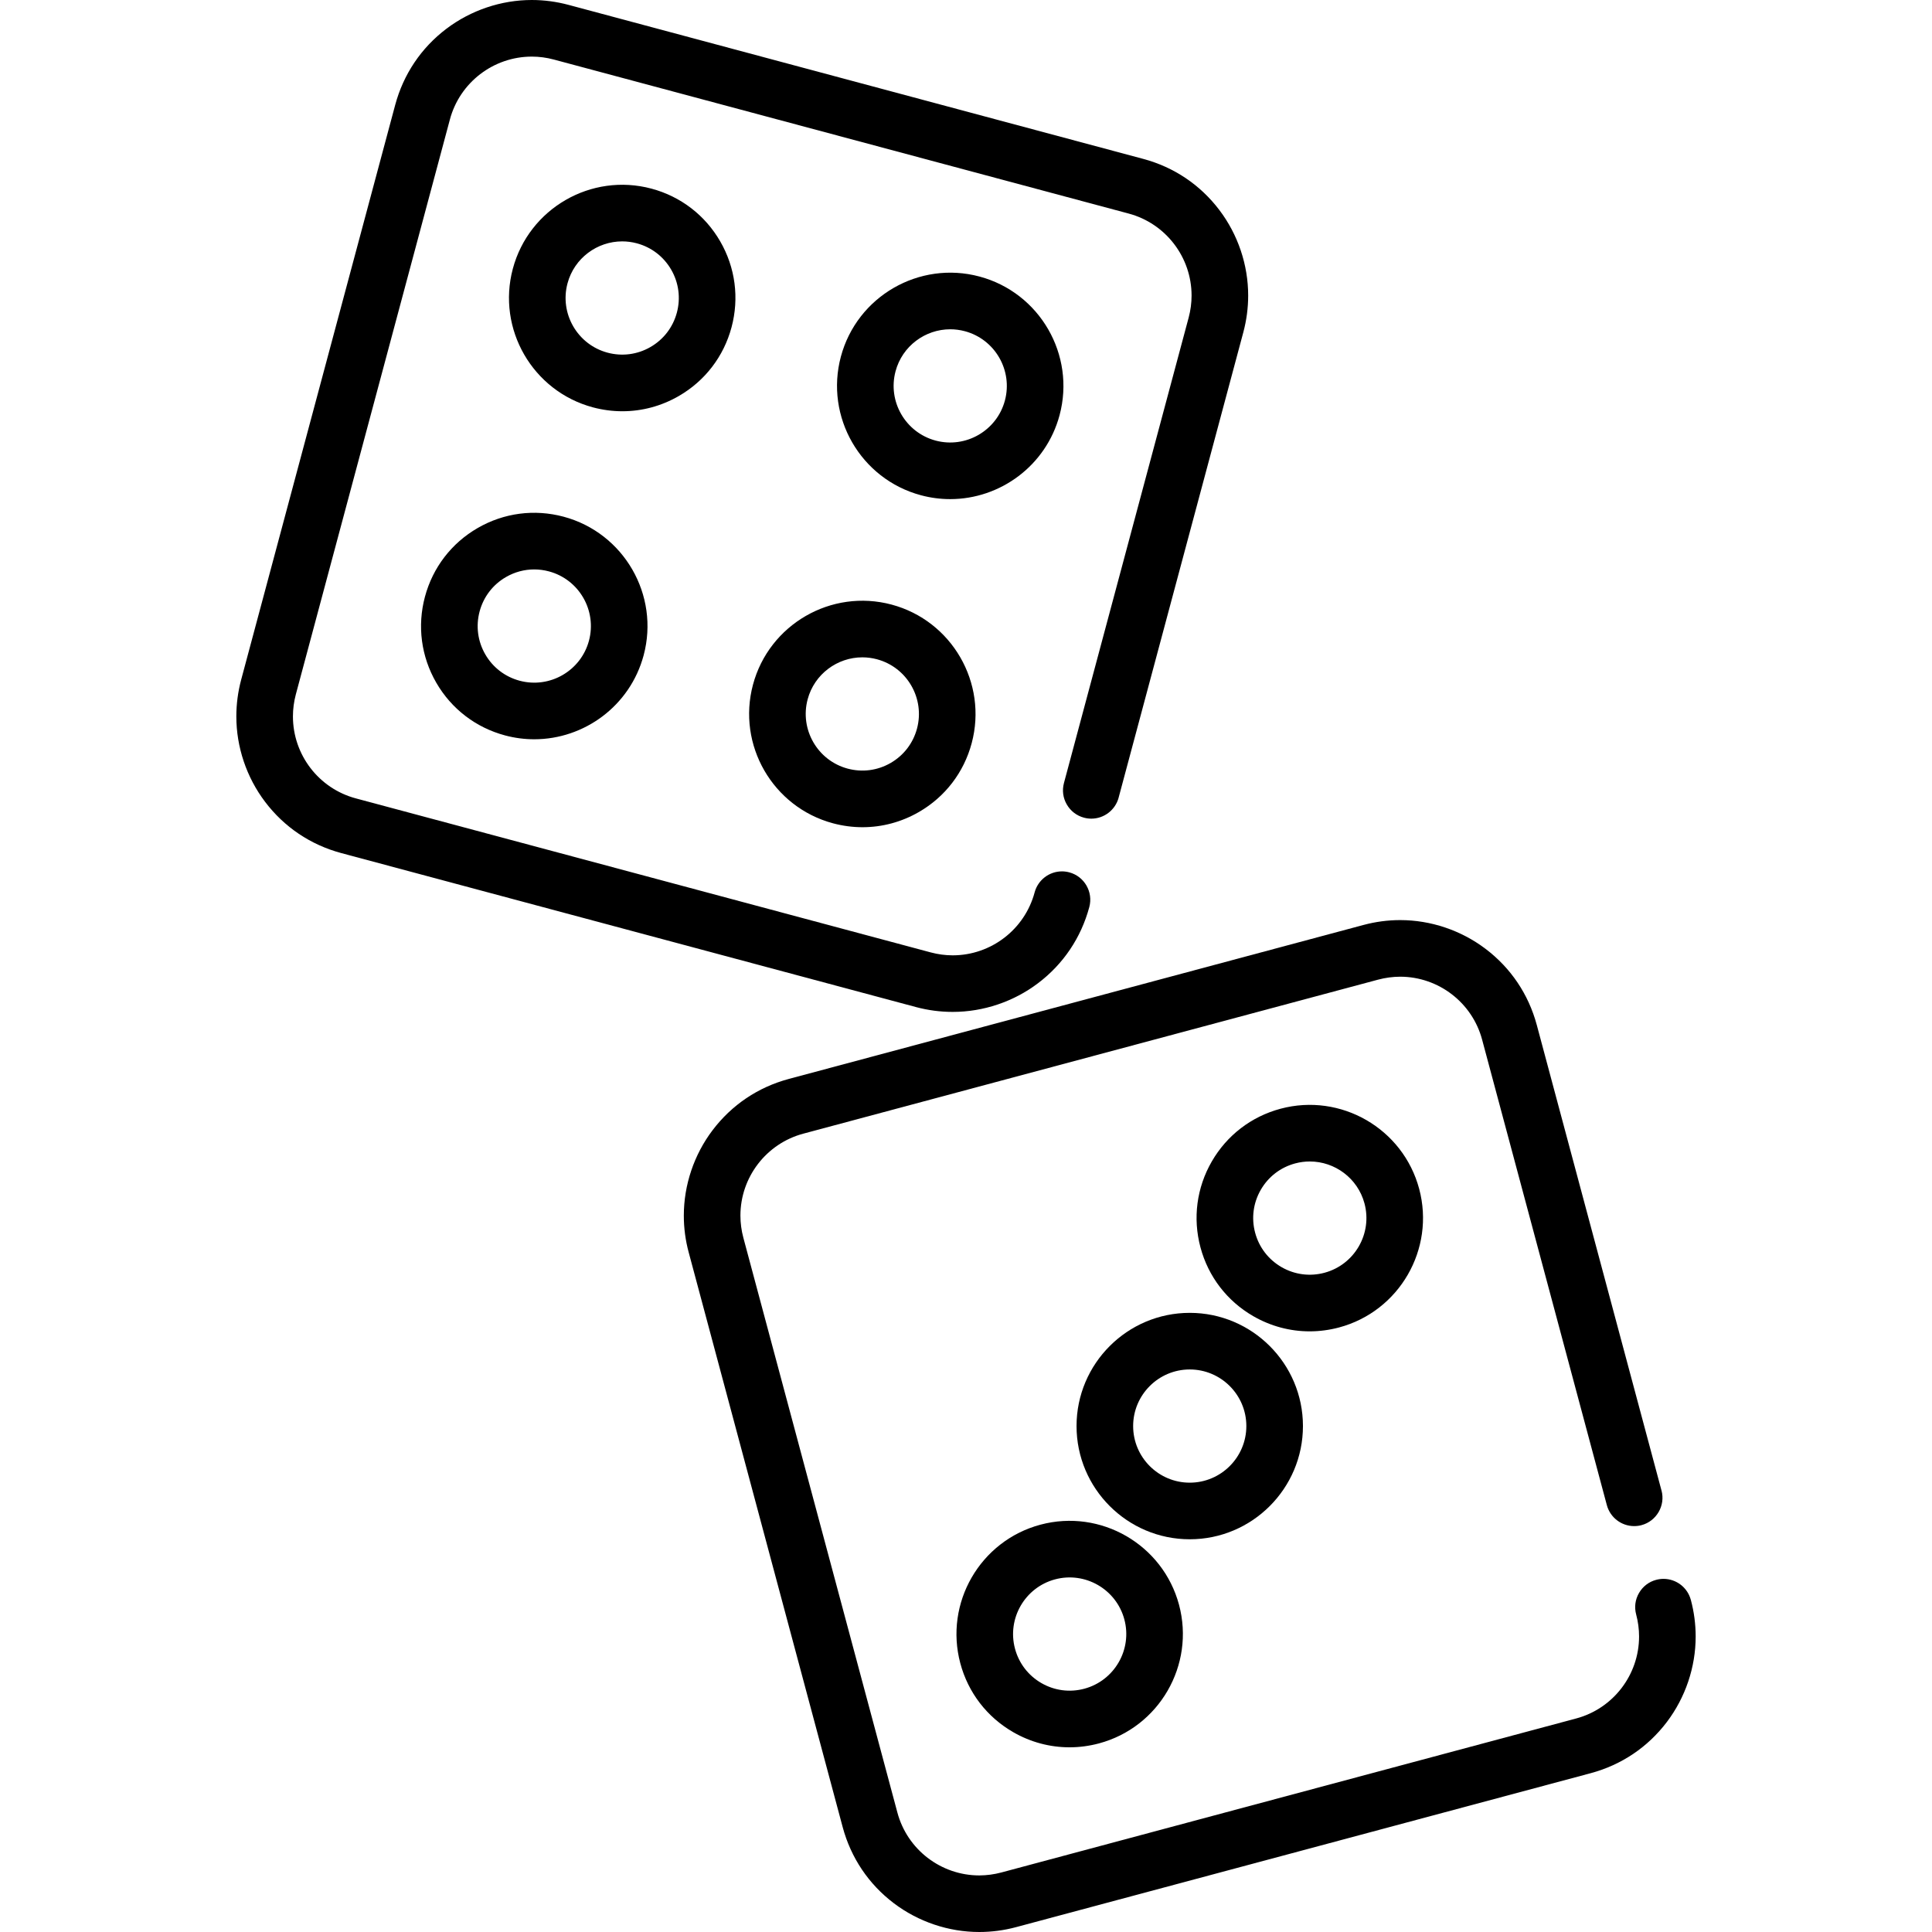
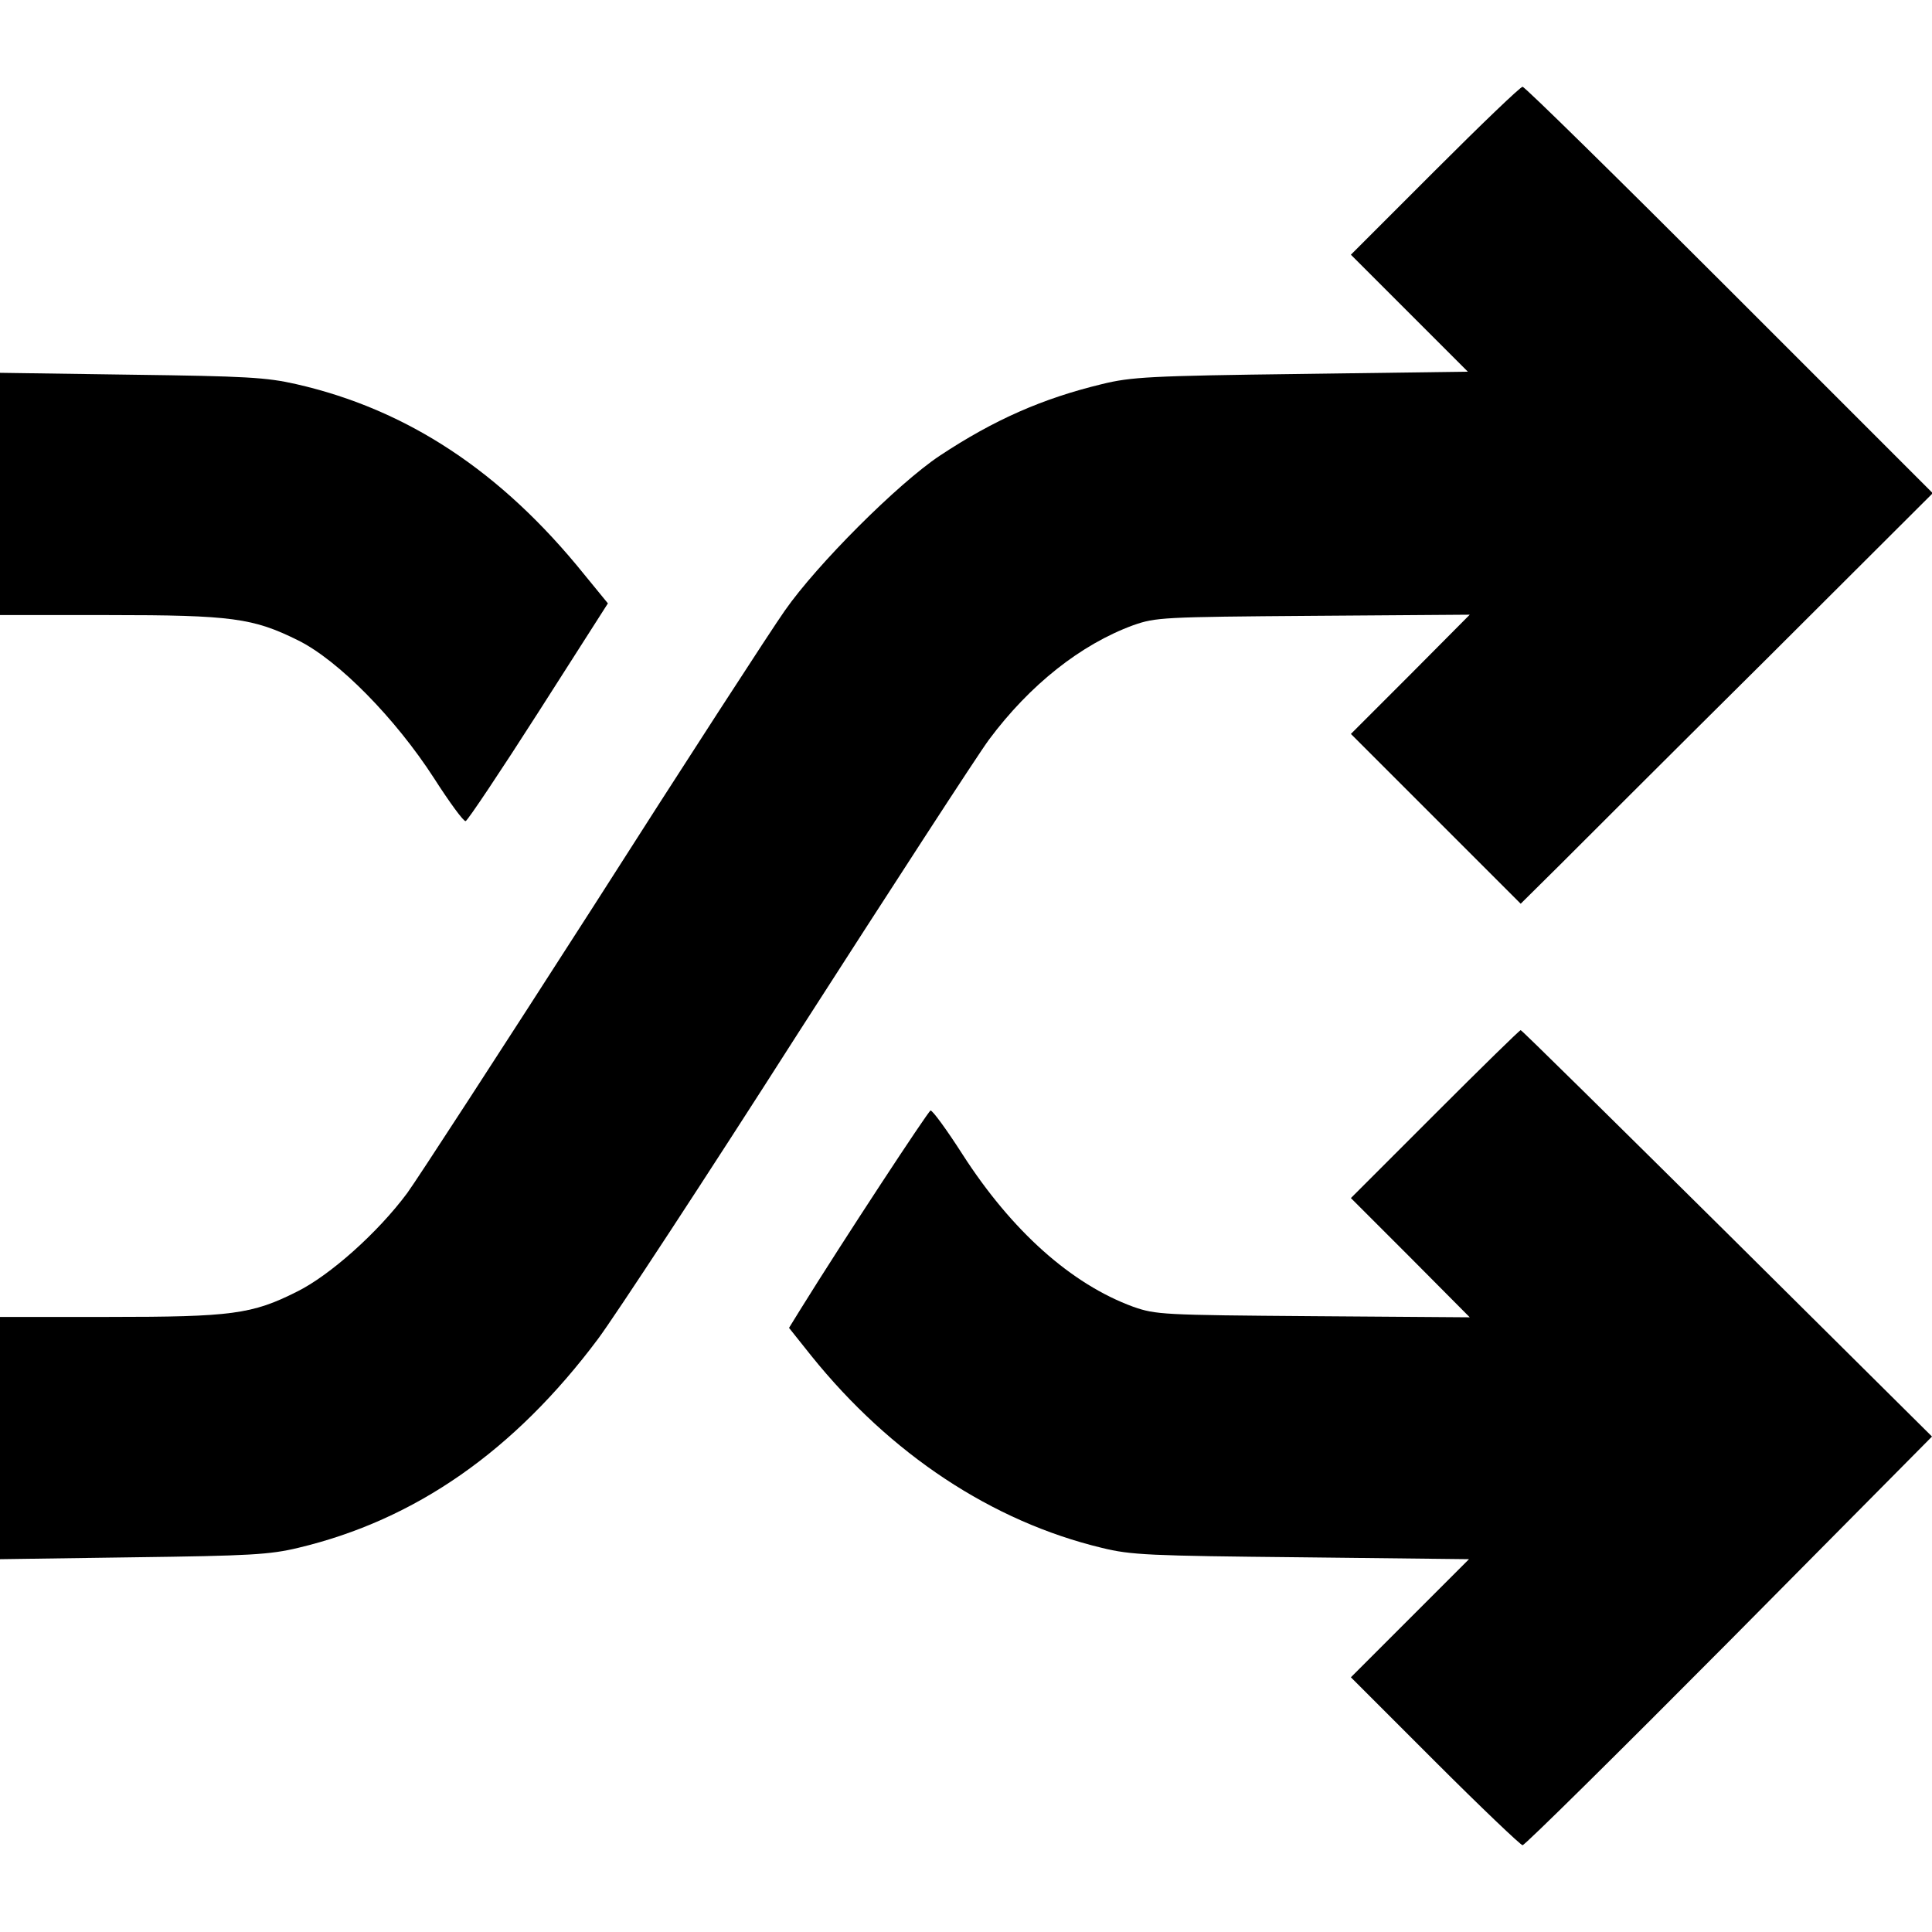
- <svg xmlns="http://www.w3.org/2000/svg" version="1.1" id="Capa_1" x="0px" y="0px" viewBox="0 0 512 512" style="enable-background:new 0 0 512 512;" xml:space="preserve">
-   <g>
-     <g>
-       <path d="M323.16,55.683c-5.061-6.69-12.04-11.391-20.181-13.571L150.66,1.29C147.479,0.44,144.21,0,140.93,0    c-8.1,0-16.14,2.71-22.63,7.621c-6.69,5.07-11.38,12.051-13.57,20.191L63.91,180.14c-0.851,3.19-1.28,6.46-1.28,9.721    c0,8.11,2.7,16.141,7.62,22.631c5.06,6.69,12.04,11.391,20.18,13.581l152.32,40.812c3.18,0.851,6.45,1.28,9.729,1.28l0.011-0.05    v0.05c8.1,0,16.13-2.7,22.619-7.62c6.69-5.06,11.381-12.041,13.57-20.172c1.07-4-1.31-8.12-5.3-9.19    c-0.64-0.17-1.29-0.26-1.95-0.26c-3.38,0-6.36,2.29-7.24,5.56c-2.62,9.82-11.55,16.681-21.71,16.691c-1.97,0-3.93-0.27-5.84-0.78    L94.31,211.582c-9.819-2.62-16.68-11.55-16.68-21.721c0-1.96,0.26-3.92,0.77-5.84l40.82-152.329    c2.61-9.82,11.54-16.681,21.71-16.691c1.96,0,3.93,0.26,5.85,0.78L299.1,56.593c9.811,2.62,16.67,11.551,16.68,21.721    c0,1.96-0.26,3.93-0.77,5.84l-33.05,123.348c-0.521,1.94-0.26,3.96,0.75,5.69c1,1.74,2.62,2.98,4.55,3.5    c0.64,0.17,1.29,0.26,1.95,0.26c3.38,0,6.359-2.29,7.24-5.56c0-0.01,0-0.01,0-0.02L329.5,88.035    c0.85-3.18,1.279-6.451,1.279-9.721C330.779,70.204,328.08,62.173,323.16,55.683z" />
-     </g>
+ <svg xmlns="http://www.w3.org/2000/svg" version="1.0" width="512pt" height="512pt" viewBox="0 0 512 512" preserveAspectRatio="xMidYMid meet">
+   <g transform="translate(0,512) scale(0.1,-0.1)" fill="#000000" stroke="none">
+     <path d="M3802 4667 l-222 -222 155 -155 155 -155 -442 -6 c-400 -5 -451 -8 -528 -27 -157 -38 -285 -94 -430 -190 -111 -74 -325 -288 -410 -410 -36 -51 -265 -404 -508 -785 -244 -380 -466 -722 -493 -759 -78 -105 -205 -218 -292 -261 -119 -60 -173 -67 -499 -67 l-288 0 0 -321 0 -321 353 5 c309 4 362 7 437 25 311 74 573 257 795 554 44 59 283 423 530 810 248 386 475 736 506 778 108 145 243 252 382 303 60 21 77 22 477 25 l415 3 -157 -158 -158 -158 225 -225 225 -225 106 105 c58 58 303 303 546 544 l440 439 -539 539 c-296 296 -542 538 -548 538 -6 0 -110 -100 -233 -223z" />
+     <path d="M0 3811 l0 -321 288 0 c327 0 383 -8 502 -67 107 -53 258 -207 360 -365 41 -64 79 -116 84 -114 5 1 92 131 193 289 l184 288 -63 77 c-220 273 -469 437 -763 504 -79 18 -133 21 -437 25 l-348 5 0 -321z" />
+     <path d="M3802 2167 l-222 -222 158 -158 157 -158 -415 3 c-400 3 -417 4 -477 25 -164 60 -322 201 -453 405 -41 64 -79 116 -84 115 -7 -3 -230 -342 -346 -529 l-29 -47 59 -74 c210 -261 479 -439 770 -509 77 -19 125 -21 529 -25 l444 -5 -156 -156 -157 -157 223 -223 c122 -122 227 -222 232 -222 6 0 252 243 548 541 l537 542 -542 538 c-299 296 -545 539 -548 539 -3 0 -105 -100 -228 -223z" />
  </g>
-   <g>
-     <g>
-       <path d="M448.09,423.975c-0.01,0-0.01-0.01-0.01-0.01c-0.88-3.27-3.851-5.55-7.24-5.55c-0.65,0-1.311,0.09-1.94,0.26    c-1.939,0.51-3.55,1.76-4.55,3.49c-1.01,1.74-1.27,3.76-0.75,5.69c0.51,1.92,0.771,3.88,0.771,5.84    c-0.011,10.171-6.87,19.101-16.681,21.721l-152.33,40.812c-1.909,0.51-3.88,0.77-5.84,0.78c-10.17-0.01-19.1-6.871-21.71-16.691    l-40.82-152.328c-0.511-1.92-0.771-3.881-0.771-5.841c0-10.171,6.86-19.101,16.68-21.721l152.32-40.812    c1.91-0.51,3.88-0.77,5.84-0.78c10.17,0.01,19.101,6.871,21.72,16.691l33.051,123.347c0.88,3.28,3.859,5.56,7.239,5.56    c0.65,0,1.311-0.08,1.94-0.25c4-1.07,6.38-5.2,5.31-9.19c0,0,0-0.01-0.01-0.01l-33.04-123.337    c-2.189-8.14-6.88-15.121-13.569-20.181c-6.49-4.92-14.521-7.631-22.641-7.631c-3.28,0-6.55,0.44-9.72,1.29l-152.32,40.812    c-8.14,2.19-15.12,6.891-20.18,13.581c-4.92,6.491-7.62,14.531-7.62,22.631c0,3.28,0.43,6.551,1.29,9.731l40.81,152.329    c2.19,8.13,6.881,15.111,13.57,20.181c6.49,4.91,14.521,7.611,22.62,7.611h0.01c3.271,0,6.54-0.43,9.721-1.28l152.329-40.812    c8.141-2.19,15.12-6.89,20.181-13.58c4.91-6.491,7.62-14.521,7.62-22.632C449.37,430.425,448.939,427.155,448.09,423.975z" />
-     </g>
-   </g>
-   <g>
-     <g>
-       <path d="M376.092,315.042c-4.282-15.979-20.763-25.495-36.742-21.215c-7.74,2.074-14.21,7.039-18.217,13.979    c-4.007,6.94-5.07,15.025-2.996,22.765c2.073,7.741,7.037,14.211,13.978,18.218c4.623,2.669,9.752,4.032,14.951,4.032    c2.605,0,5.229-0.343,7.813-1.035C370.857,347.504,380.373,331.021,376.092,315.042z M350.996,337.295    c-3.871,1.038-7.914,0.503-11.382-1.498c-3.469-2.003-5.952-5.238-6.989-9.109c-1.037-3.87-0.505-7.913,1.498-11.383    c2.004-3.47,5.238-5.952,9.109-6.989c1.295-0.347,2.597-0.513,3.878-0.513c6.622,0,12.699,4.427,14.493,11.12    C363.743,326.913,358.985,335.154,350.996,337.295z" />
-     </g>
-   </g>
-   <g>
-     <g>
-       <path d="M312.452,425.274c-4.282-15.979-20.761-25.497-36.743-21.214c-15.978,4.282-25.493,20.765-21.212,36.744    c2.073,7.741,7.037,14.21,13.978,18.217c4.623,2.67,9.752,4.033,14.951,4.033c2.605,0,5.229-0.343,7.813-1.035    C307.217,457.737,316.733,441.254,312.452,425.274z M287.356,447.529c-3.872,1.037-7.912,0.504-11.382-1.499    c-3.47-2.004-5.952-5.238-6.989-9.108c-2.14-7.99,2.618-16.231,10.606-18.373c7.984-2.14,16.23,2.617,18.372,10.607    C300.104,437.147,295.346,445.388,287.356,447.529z" />
-     </g>
-   </g>
-   <g>
-     <g>
-       <path d="M315.294,347.92c-16.542,0-30,13.459-30,30.002c0,16.543,13.458,30.002,30,30.002s30-13.459,30-30.002    C345.294,361.379,331.836,347.92,315.294,347.92z M315.294,392.923c-8.271,0-15-6.729-15-15.001c0-8.271,6.729-15.001,15-15.001    s15,6.729,15,15.001C330.294,386.193,323.565,392.923,315.294,392.923z" />
-     </g>
-   </g>
-   <g>
-     <g>
-       <path d="M190.867,63.97c-4.007-6.94-10.477-11.905-18.217-13.978c-15.975-4.281-32.46,5.235-36.742,21.215    c-4.281,15.979,5.235,32.462,21.213,36.744c2.585,0.692,5.208,1.035,7.813,1.035c5.198,0,10.329-1.363,14.951-4.032    c6.941-4.008,11.905-10.477,13.978-18.218C195.937,78.995,194.874,70.91,190.867,63.97z M179.375,82.853    c-1.037,3.871-3.52,7.106-6.989,9.109c-3.471,2.003-7.513,2.535-11.382,1.498c-7.989-2.141-12.747-10.382-10.607-18.372    c1.794-6.694,7.87-11.12,14.493-11.12c1.281,0,2.583,0.166,3.878,0.513c0,0,0,0,0.001,0c3.87,1.037,7.104,3.519,9.108,6.989    C179.88,74.94,180.412,78.982,179.375,82.853z" />
-     </g>
-   </g>
-   <g>
-     <g>
-       <path d="M259.584,73.287c-15.975-4.283-32.461,5.235-36.742,21.215c-4.281,15.979,5.235,32.462,21.213,36.744    c2.591,0.694,5.194,1.025,7.758,1.025c13.243,0,25.396-8.852,28.984-22.24C285.078,94.052,275.562,77.569,259.584,73.287z     M266.309,106.148c-2.142,7.99-10.386,12.748-18.371,10.608c-7.989-2.141-12.747-10.382-10.607-18.372    c1.794-6.695,7.87-11.121,14.493-11.121c1.281,0,2.583,0.166,3.878,0.513C263.69,89.917,268.448,98.159,266.309,106.148z" />
-     </g>
-   </g>
-   <g>
-     <g>
-       <path d="M149.357,136.93c-7.744-2.074-15.826-1.01-22.765,2.997c-6.94,4.007-11.904,10.477-13.978,18.217    c-2.074,7.741-1.011,15.826,2.996,22.766c4.007,6.94,10.476,11.904,18.216,13.979c2.592,0.694,5.193,1.025,7.758,1.025    c13.243,0,25.397-8.853,28.985-22.241C174.852,157.695,165.335,141.212,149.357,136.93z M156.082,169.792    c-2.142,7.989-10.386,12.749-18.372,10.608c-3.87-1.037-7.104-3.519-9.108-6.989c-2.003-3.47-2.535-7.513-1.498-11.383    s3.52-7.105,6.989-9.108c2.312-1.335,4.876-2.016,7.476-2.016c1.303,0,2.614,0.171,3.906,0.518    C153.464,153.561,158.222,161.802,156.082,169.792z" />
-     </g>
-   </g>
-   <g>
-     <g>
-       <path d="M236.291,160.225c-15.979-4.279-32.462,5.236-36.743,21.215c-4.281,15.979,5.235,32.462,21.213,36.744    c2.585,0.692,5.208,1.035,7.813,1.035c5.198,0,10.329-1.363,14.951-4.032c6.94-4.007,11.904-10.477,13.978-18.217    C261.784,180.991,252.269,164.507,236.291,160.225z M243.015,193.087c-1.037,3.87-3.52,7.105-6.989,9.108    c-3.471,2.003-7.513,2.534-11.382,1.498c-7.989-2.141-12.747-10.382-10.607-18.372c1.794-6.694,7.871-11.12,14.494-11.12    c1.281,0,2.583,0.166,3.879,0.513h-0.001C240.396,176.855,245.155,185.098,243.015,193.087z" />
-     </g>
-   </g>
-   <g>
- </g>
-   <g>
- </g>
-   <g>
- </g>
-   <g>
- </g>
-   <g>
- </g>
-   <g>
- </g>
-   <g>
- </g>
-   <g>
- </g>
-   <g>
- </g>
-   <g>
- </g>
-   <g>
- </g>
-   <g>
- </g>
-   <g>
- </g>
-   <g>
- </g>
-   <g>
- </g>
</svg>
